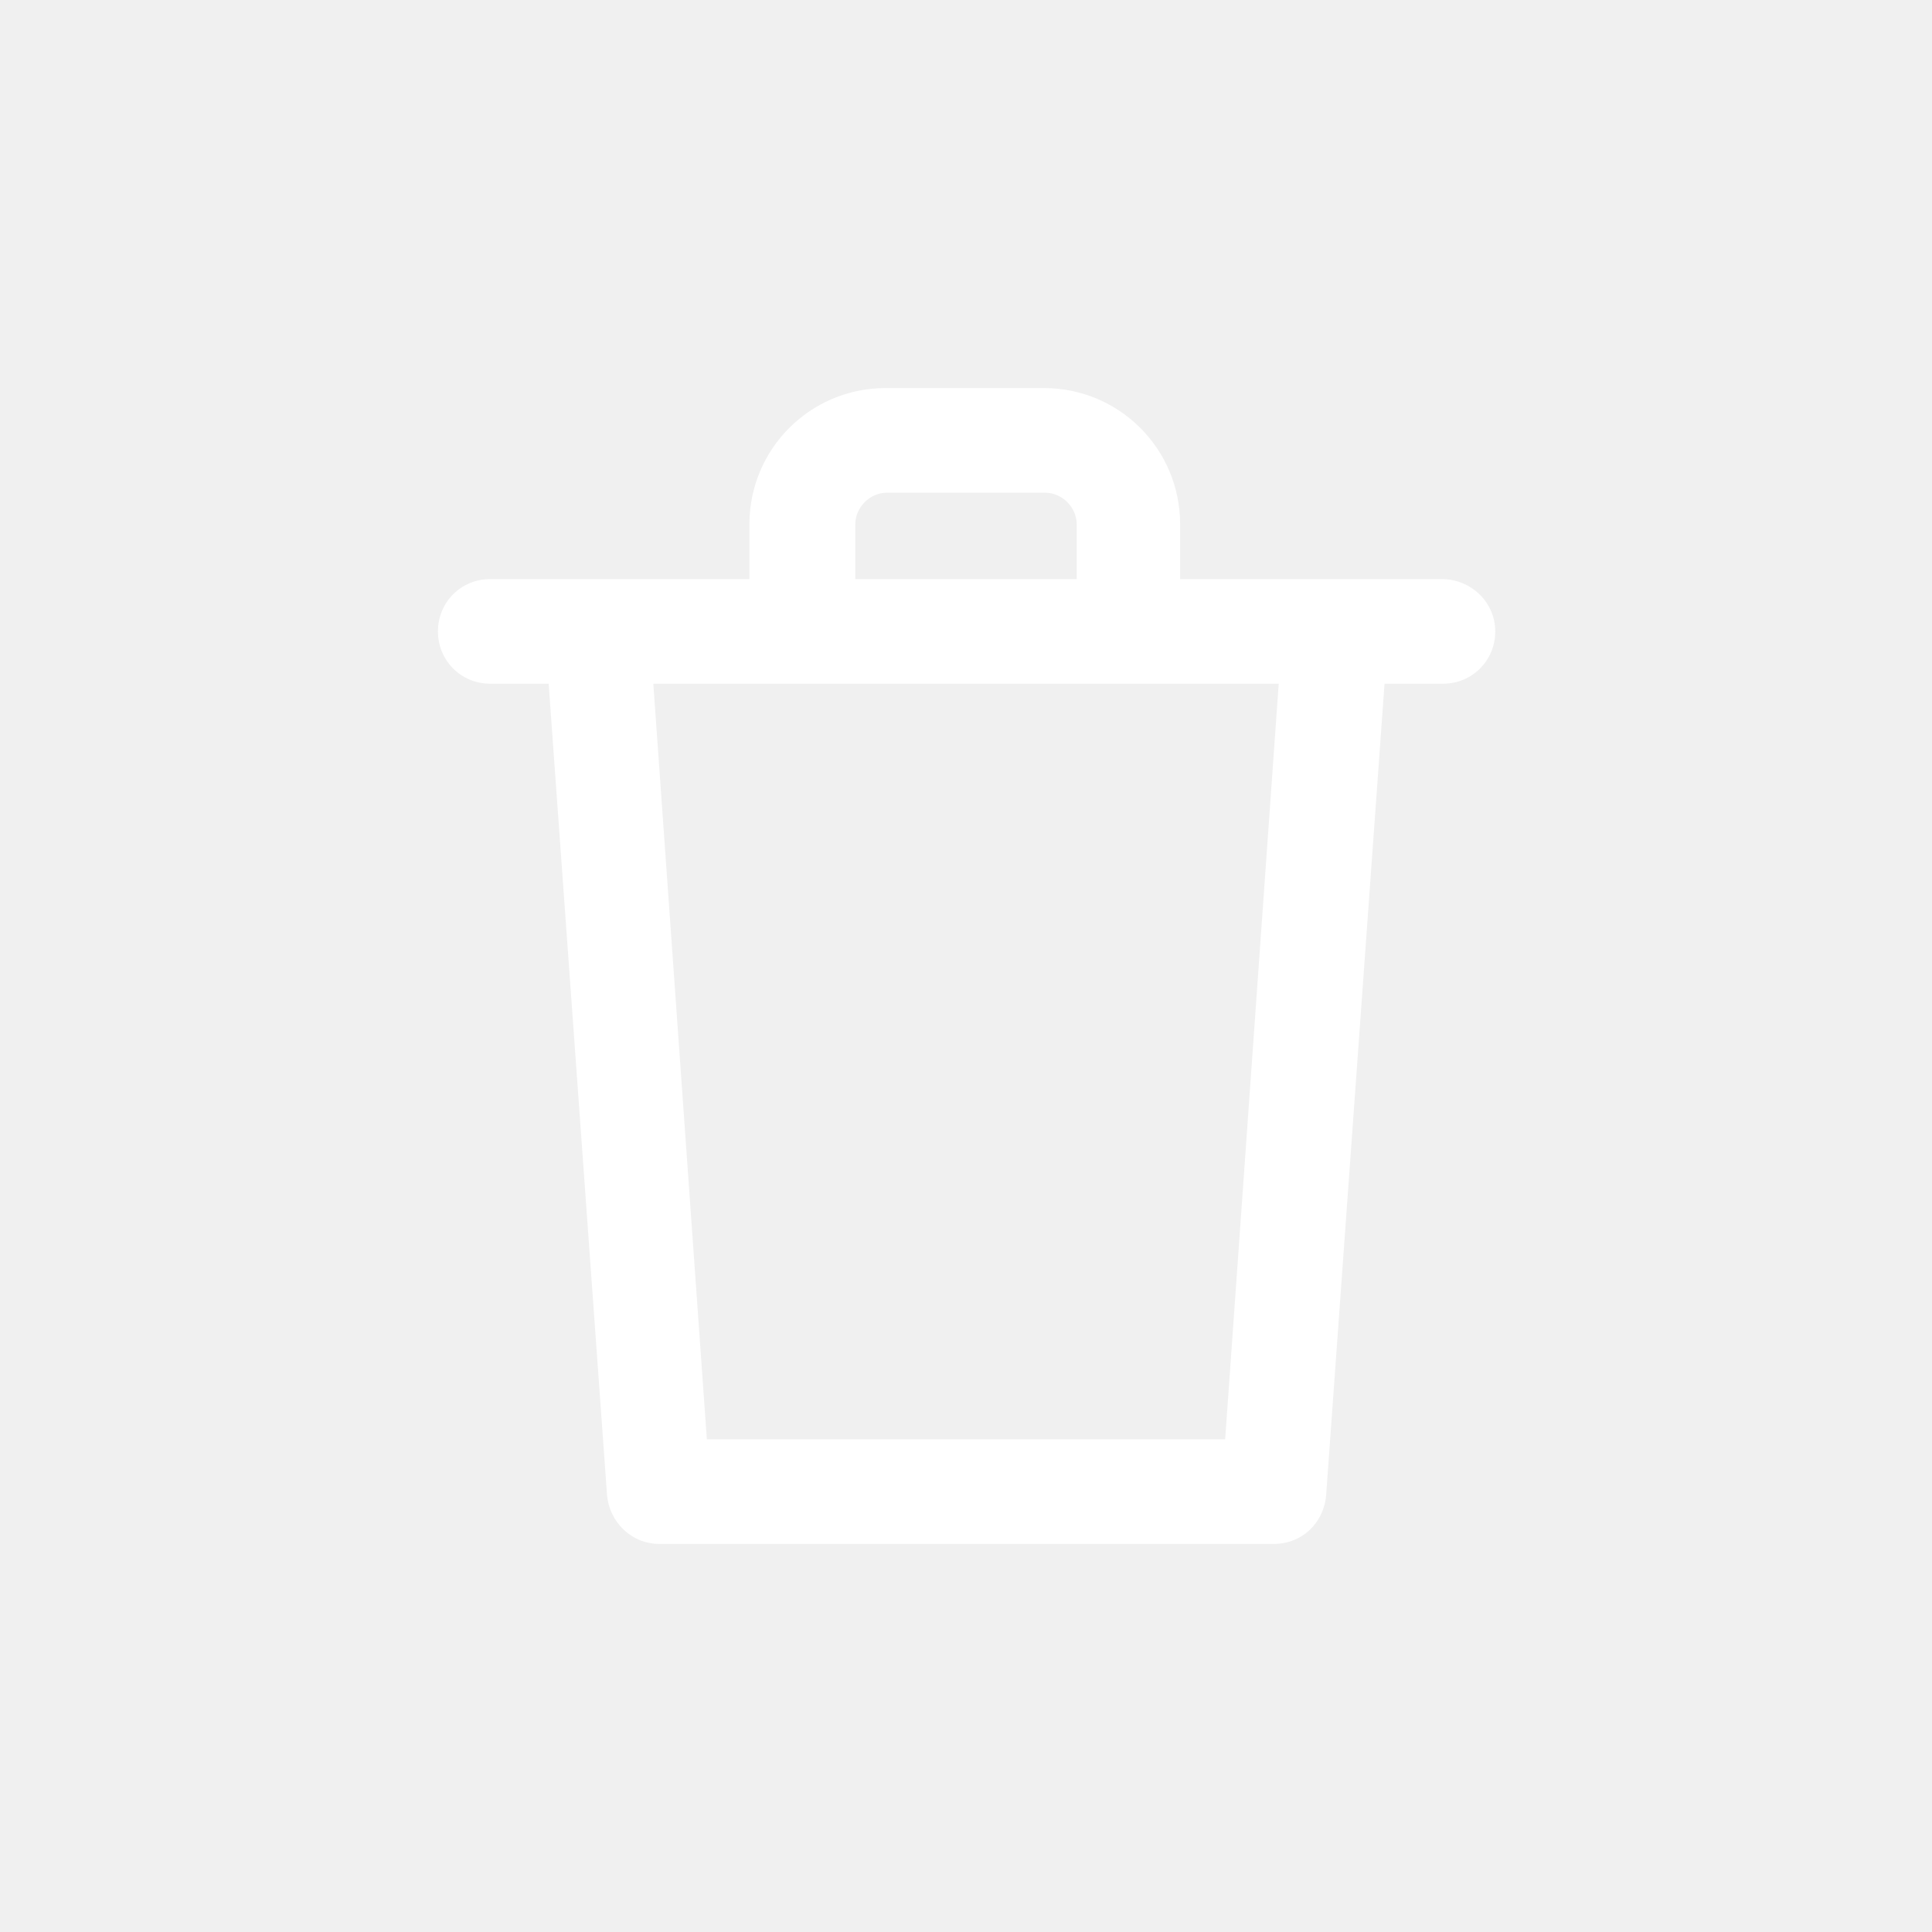
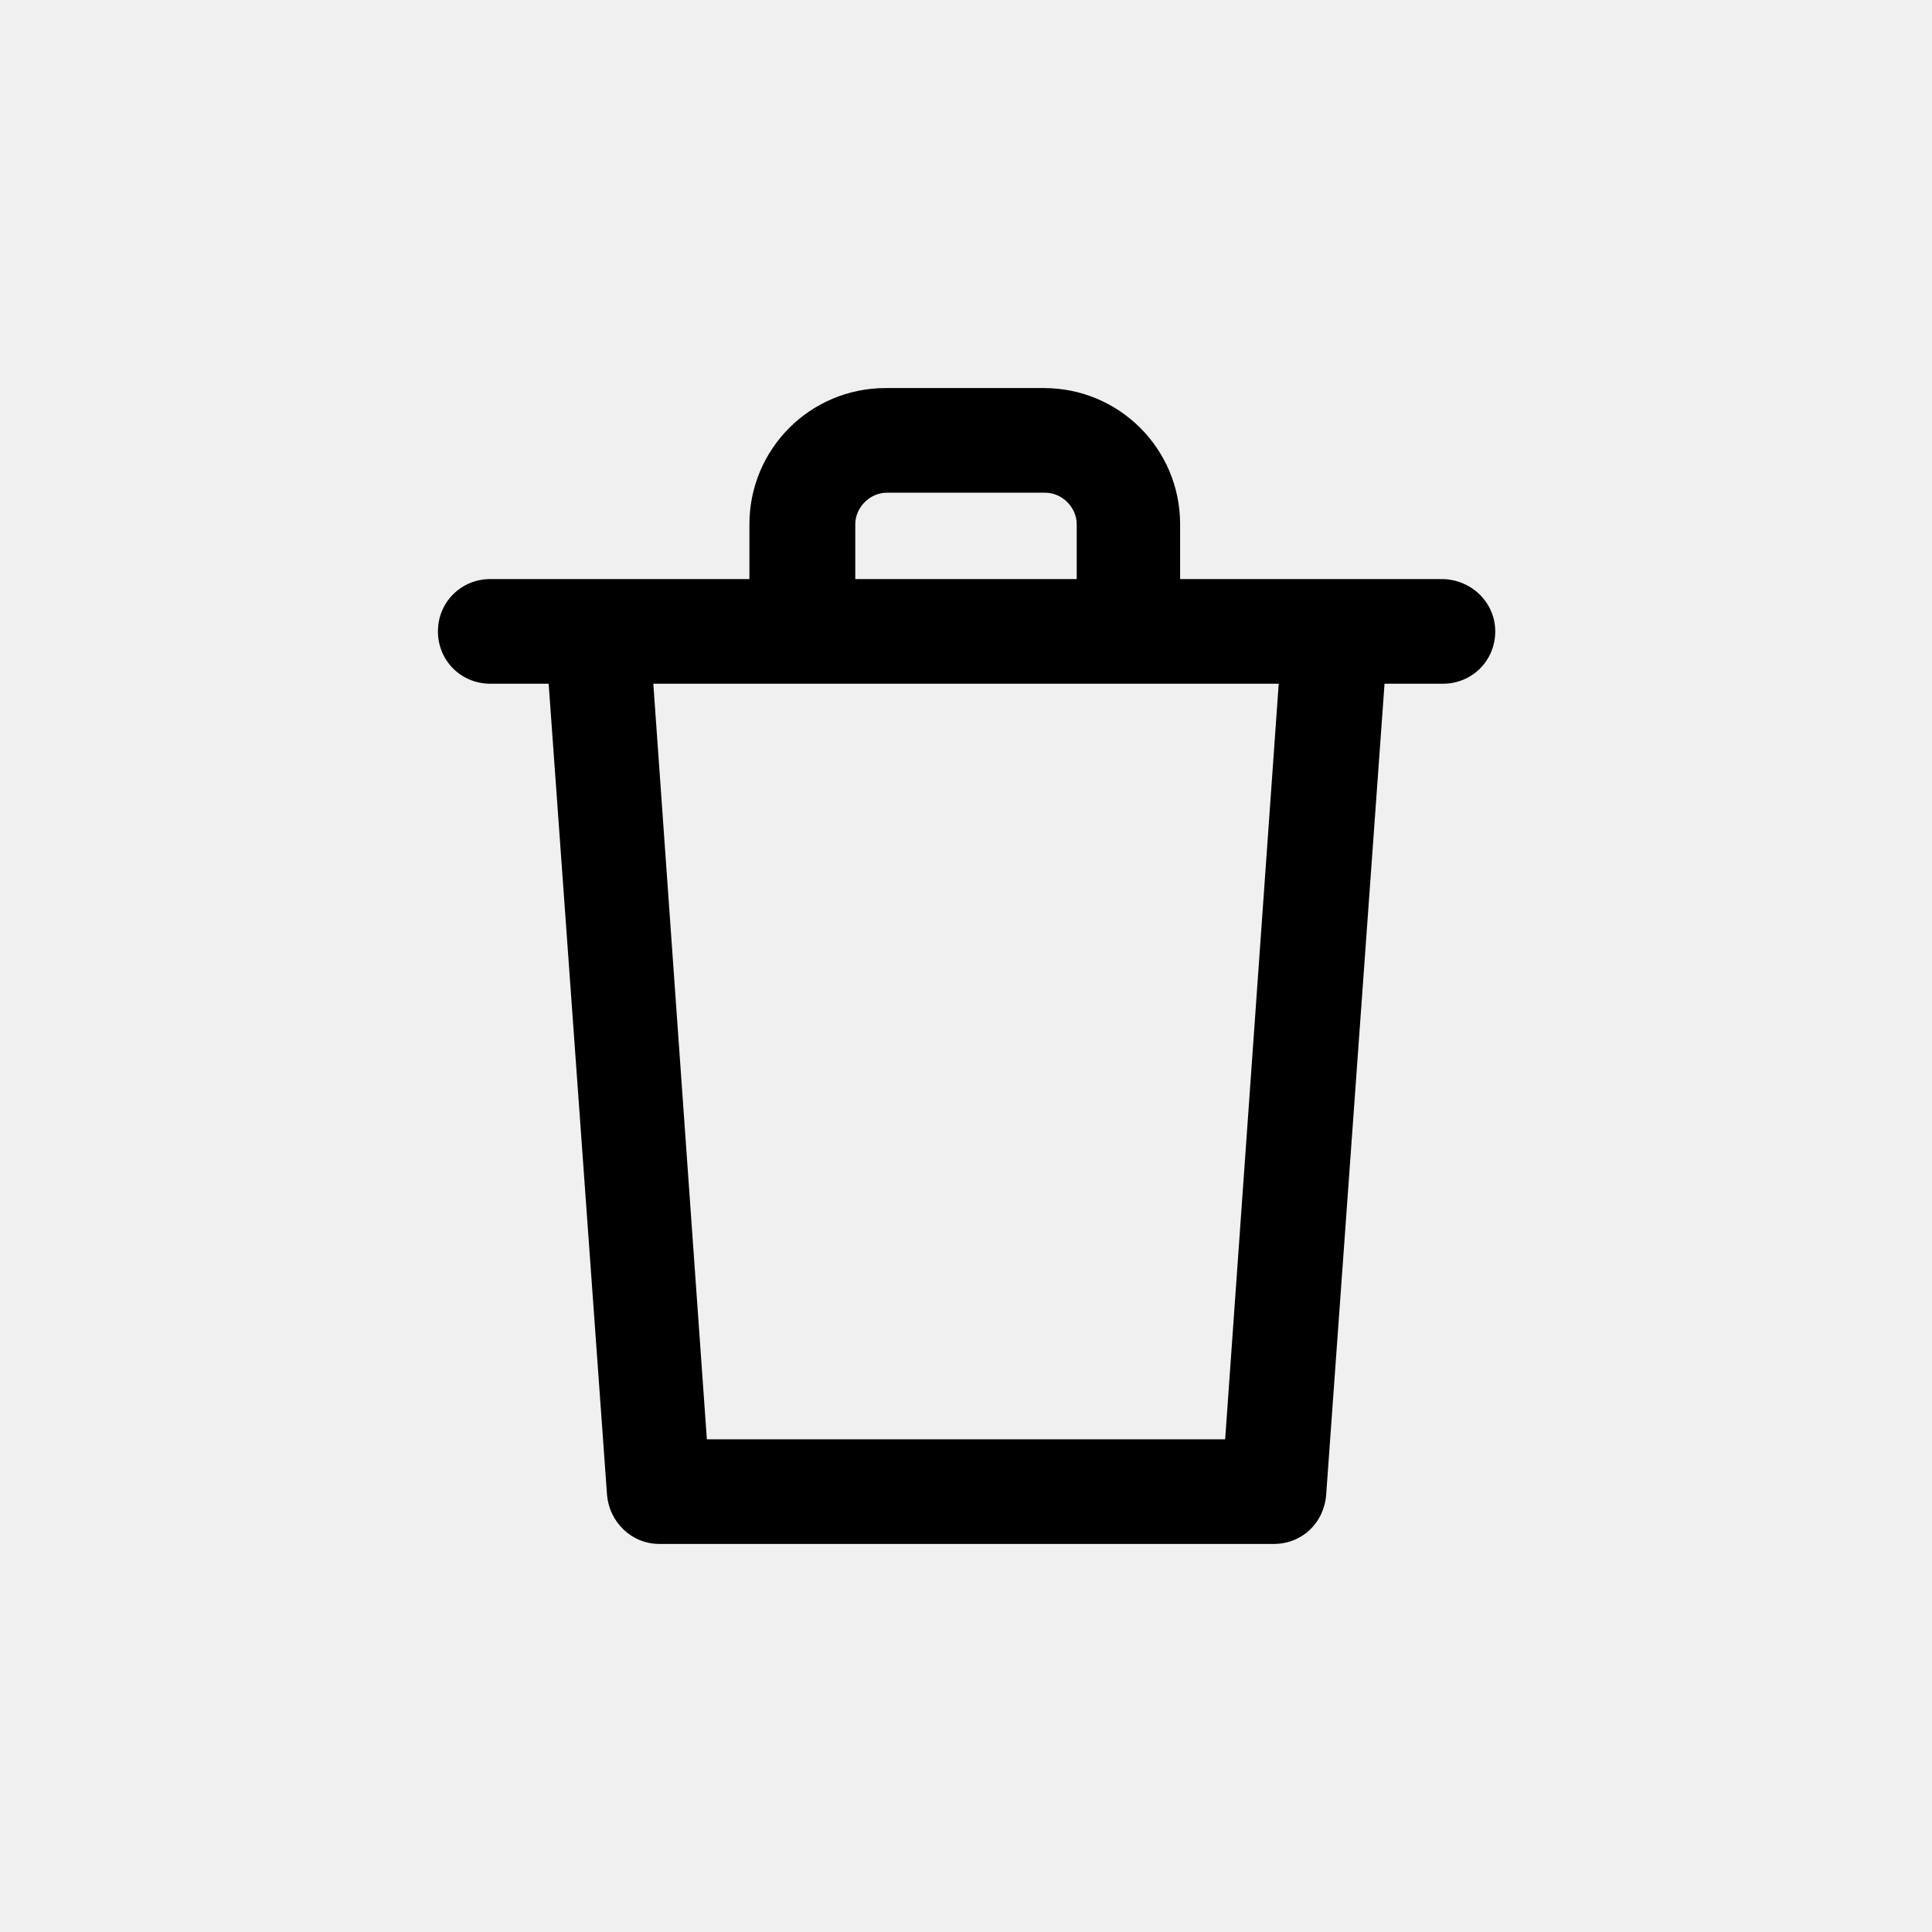
<svg xmlns="http://www.w3.org/2000/svg" width="1200pt" height="1200pt" version="1.1" viewBox="0 0 1200 1200">
  <g>
-     <path fill="white" d="m895.48 359.68h-162.48v-34.008c0-46.855-37.785-84.641-84.641-84.641h-98.242c-46.855 0-84.641 37.785-84.641 84.641v34.008h-160.97c-18.137 0-32.496 14.359-32.496 32.496 0 18.137 14.359 32.496 32.496 32.496h36.273l36.273 504.06c1.512 16.625 15.113 30.23 32.496 30.23h381.64c17.383 0 30.984-12.848 32.496-30.23l36.273-504.06h36.273c18.137 0 32.496-14.359 32.496-32.496 0.004-18.137-15.109-32.496-33.25-32.496zm-364.25-34.008c0-10.578 9.07-19.648 19.648-19.648h98.242c10.578 0 19.648 9.07 19.648 19.648v34.008h-137.54zm229.74 568.3h-321.93l-33.25-469.3h388.44z" />
+     <path fill="black" d="m895.48 359.68h-162.48v-34.008c0-46.855-37.785-84.641-84.641-84.641h-98.242c-46.855 0-84.641 37.785-84.641 84.641v34.008h-160.97c-18.137 0-32.496 14.359-32.496 32.496 0 18.137 14.359 32.496 32.496 32.496h36.273l36.273 504.06c1.512 16.625 15.113 30.23 32.496 30.23h381.64c17.383 0 30.984-12.848 32.496-30.23l36.273-504.06h36.273c18.137 0 32.496-14.359 32.496-32.496 0.004-18.137-15.109-32.496-33.25-32.496zm-364.25-34.008c0-10.578 9.07-19.648 19.648-19.648h98.242c10.578 0 19.648 9.07 19.648 19.648v34.008h-137.54zm229.74 568.3h-321.93l-33.25-469.3h388.44z" />
  </g>
</svg>
